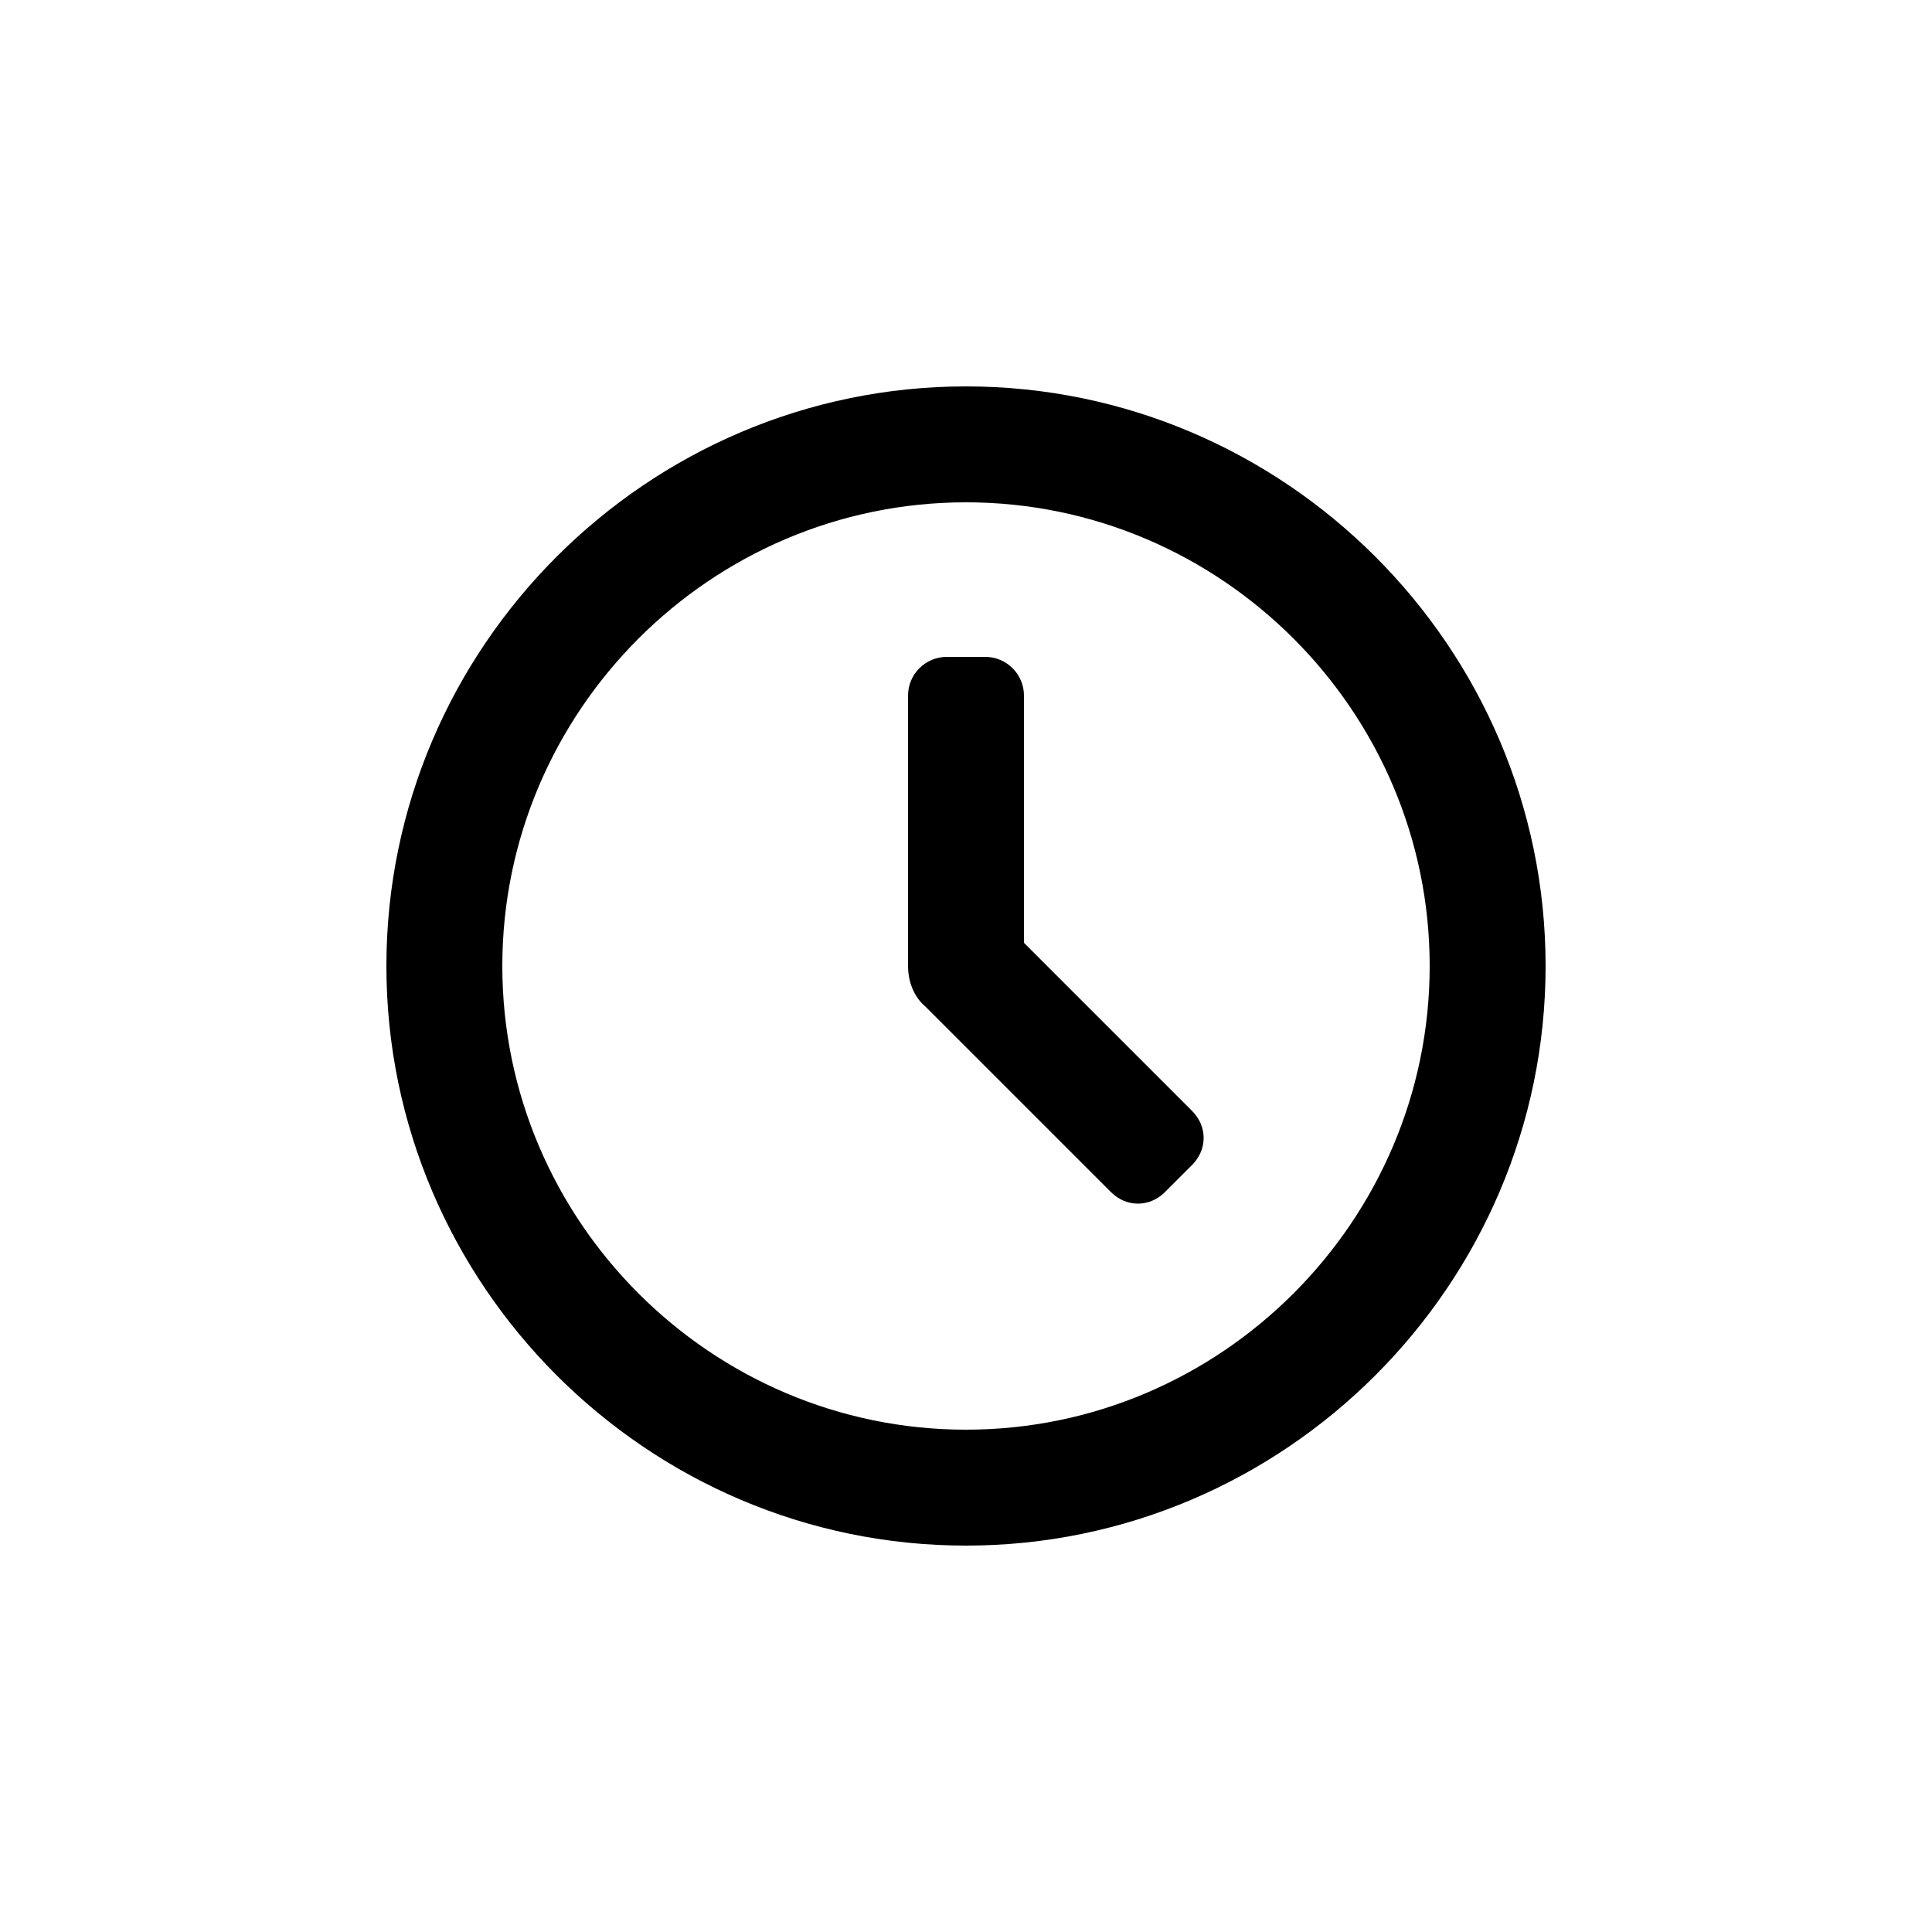
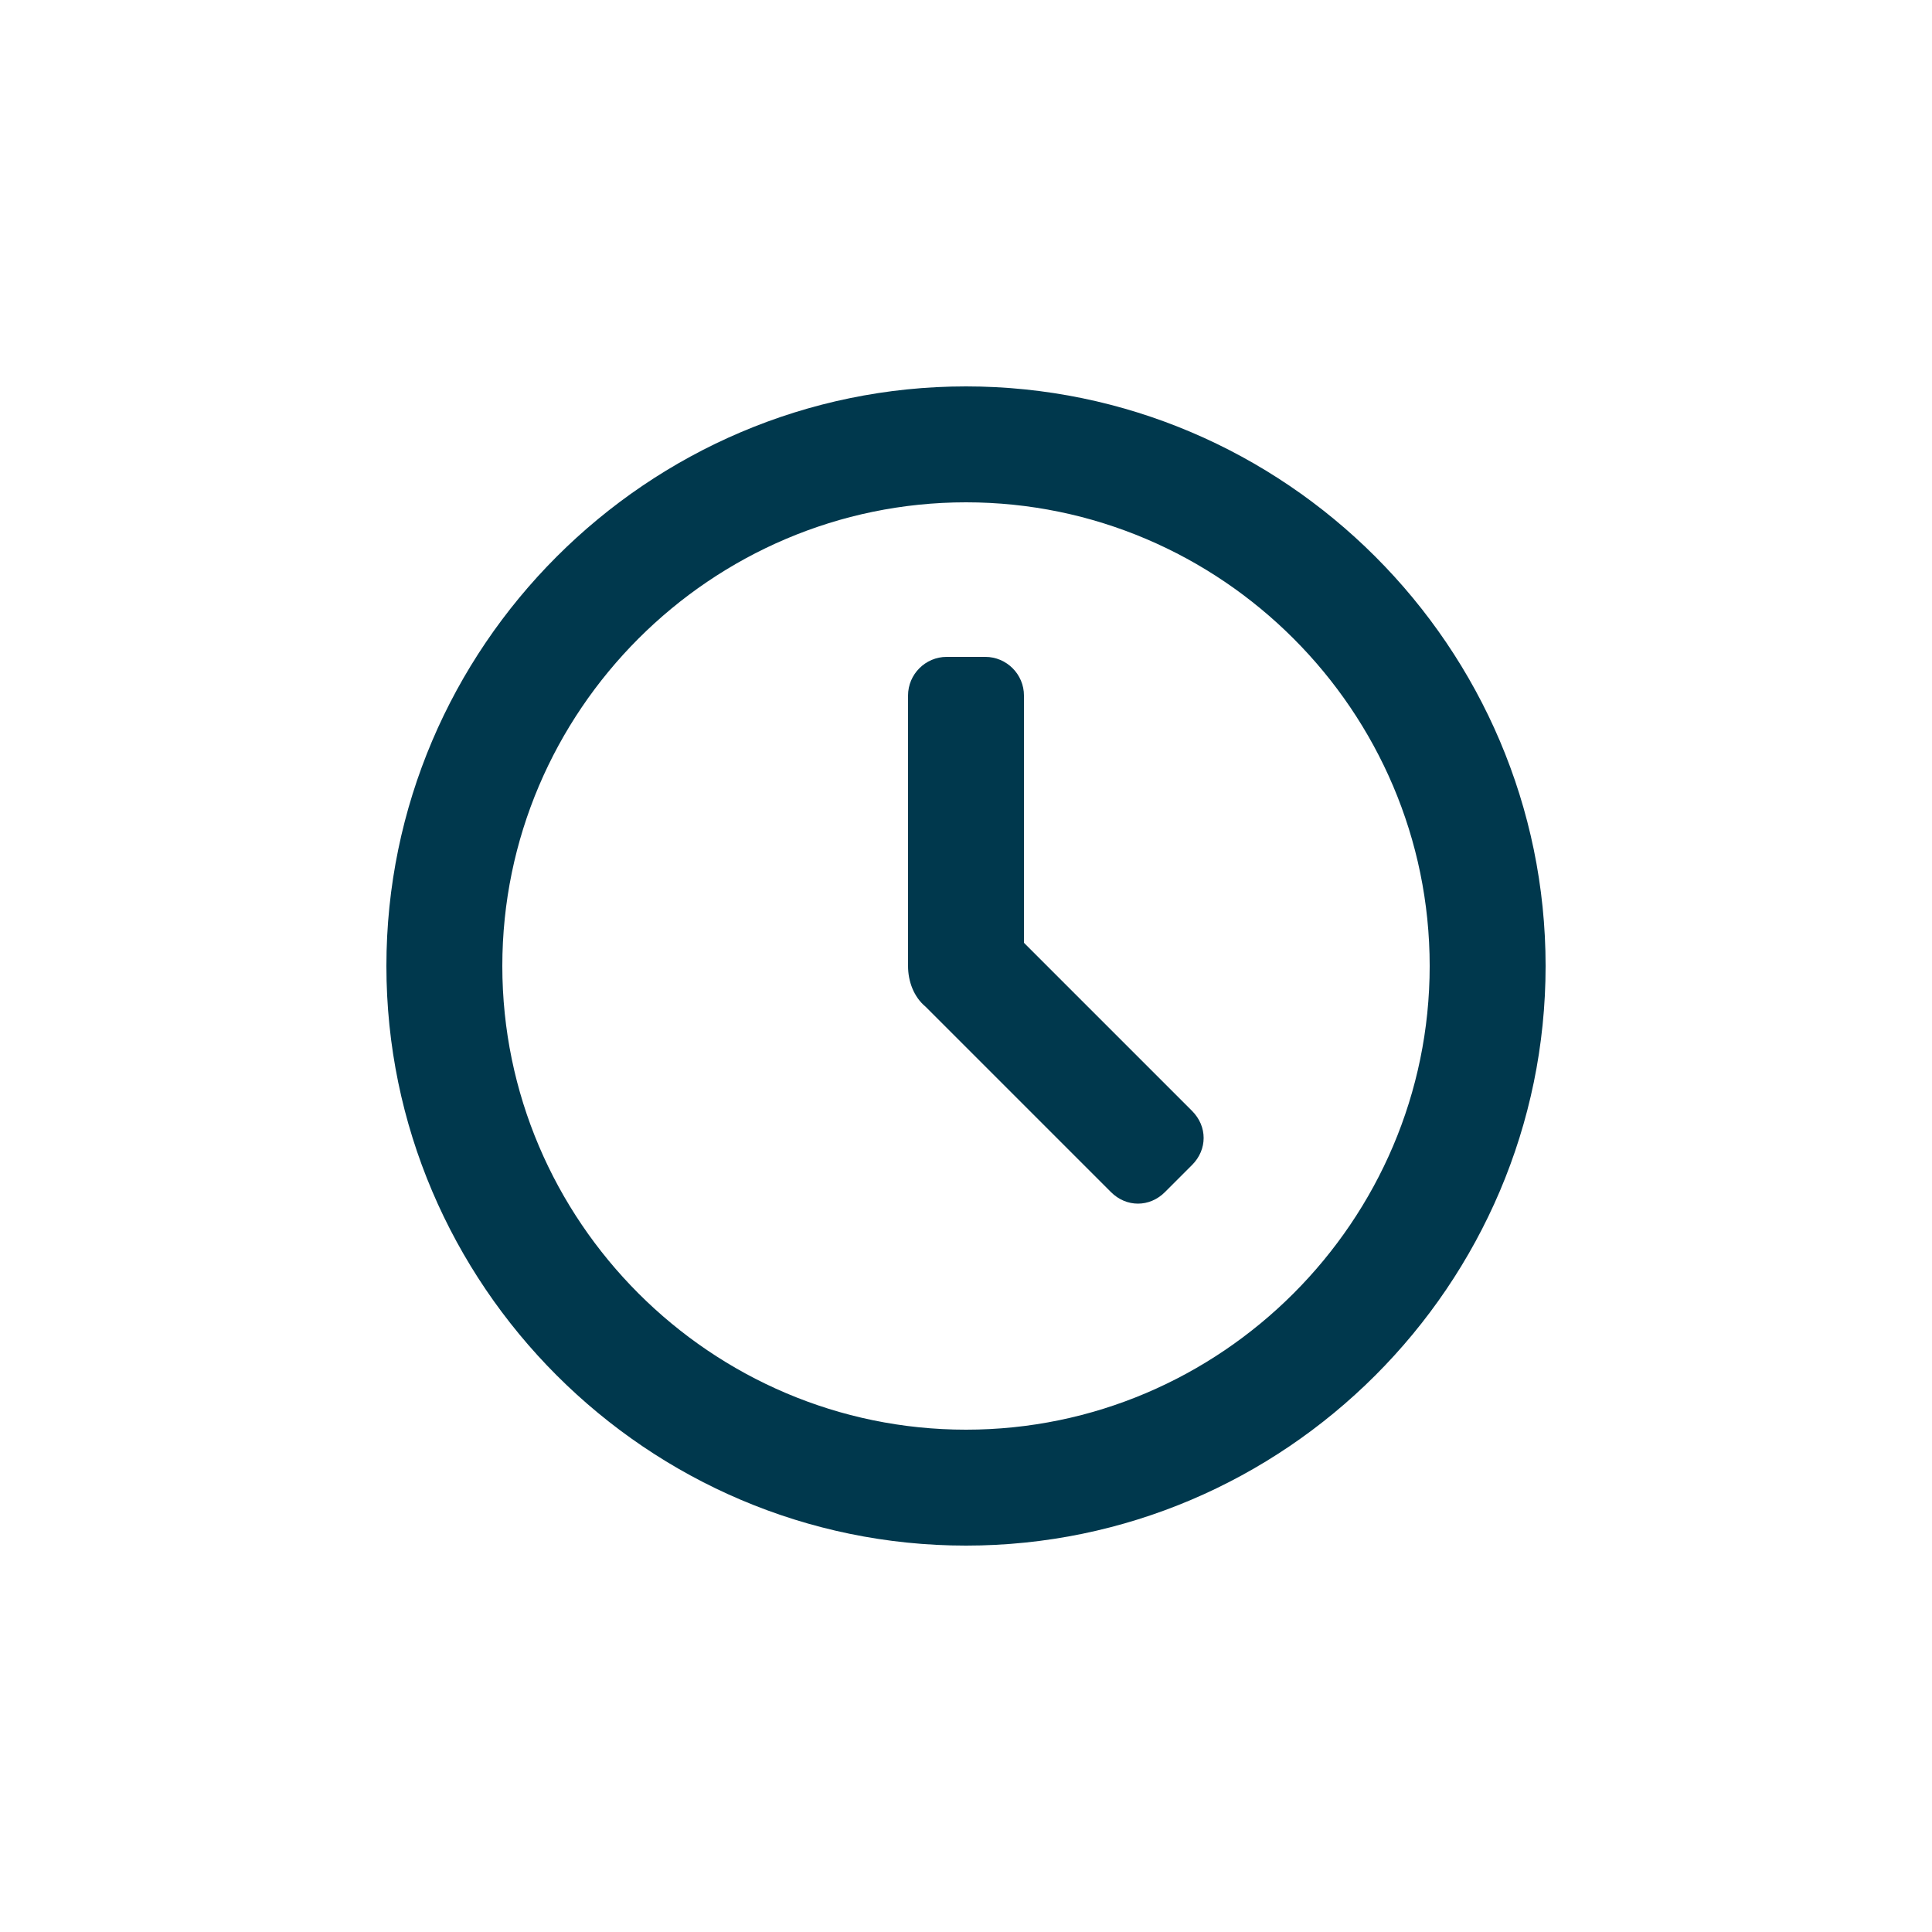
- <svg xmlns="http://www.w3.org/2000/svg" fill="#000000" width="100" height="100" viewBox="0 0 100 100" xml:space="preserve">
+ <svg xmlns="http://www.w3.org/2000/svg" fill="#00384d" width="100" height="100" viewBox="0 0 100 100" xml:space="preserve">
  <g>
    <g>
      <path d="M50,20c-16.5,0-30,13.5-30,30s13.5,30,30,30s30-13.5,30-30S66.5,20,50,20z M50,74c-13.2,0-24-10.8-24-24    s10.8-24,24-24s24,10.8,24,24S63.2,74,50,74z" />
    </g>
    <g>
      <path d="M53,48.8V36c0-1.1-0.9-2-2-2h-2c-1.1,0-2,0.9-2,2v14c0,0.8,0.3,1.6,0.9,2.1l9.6,9.6c0.8,0.8,2,0.8,2.8,0    l1.4-1.4c0.8-0.8,0.8-2,0-2.8L53,48.8z" />
    </g>
  </g>
</svg>
